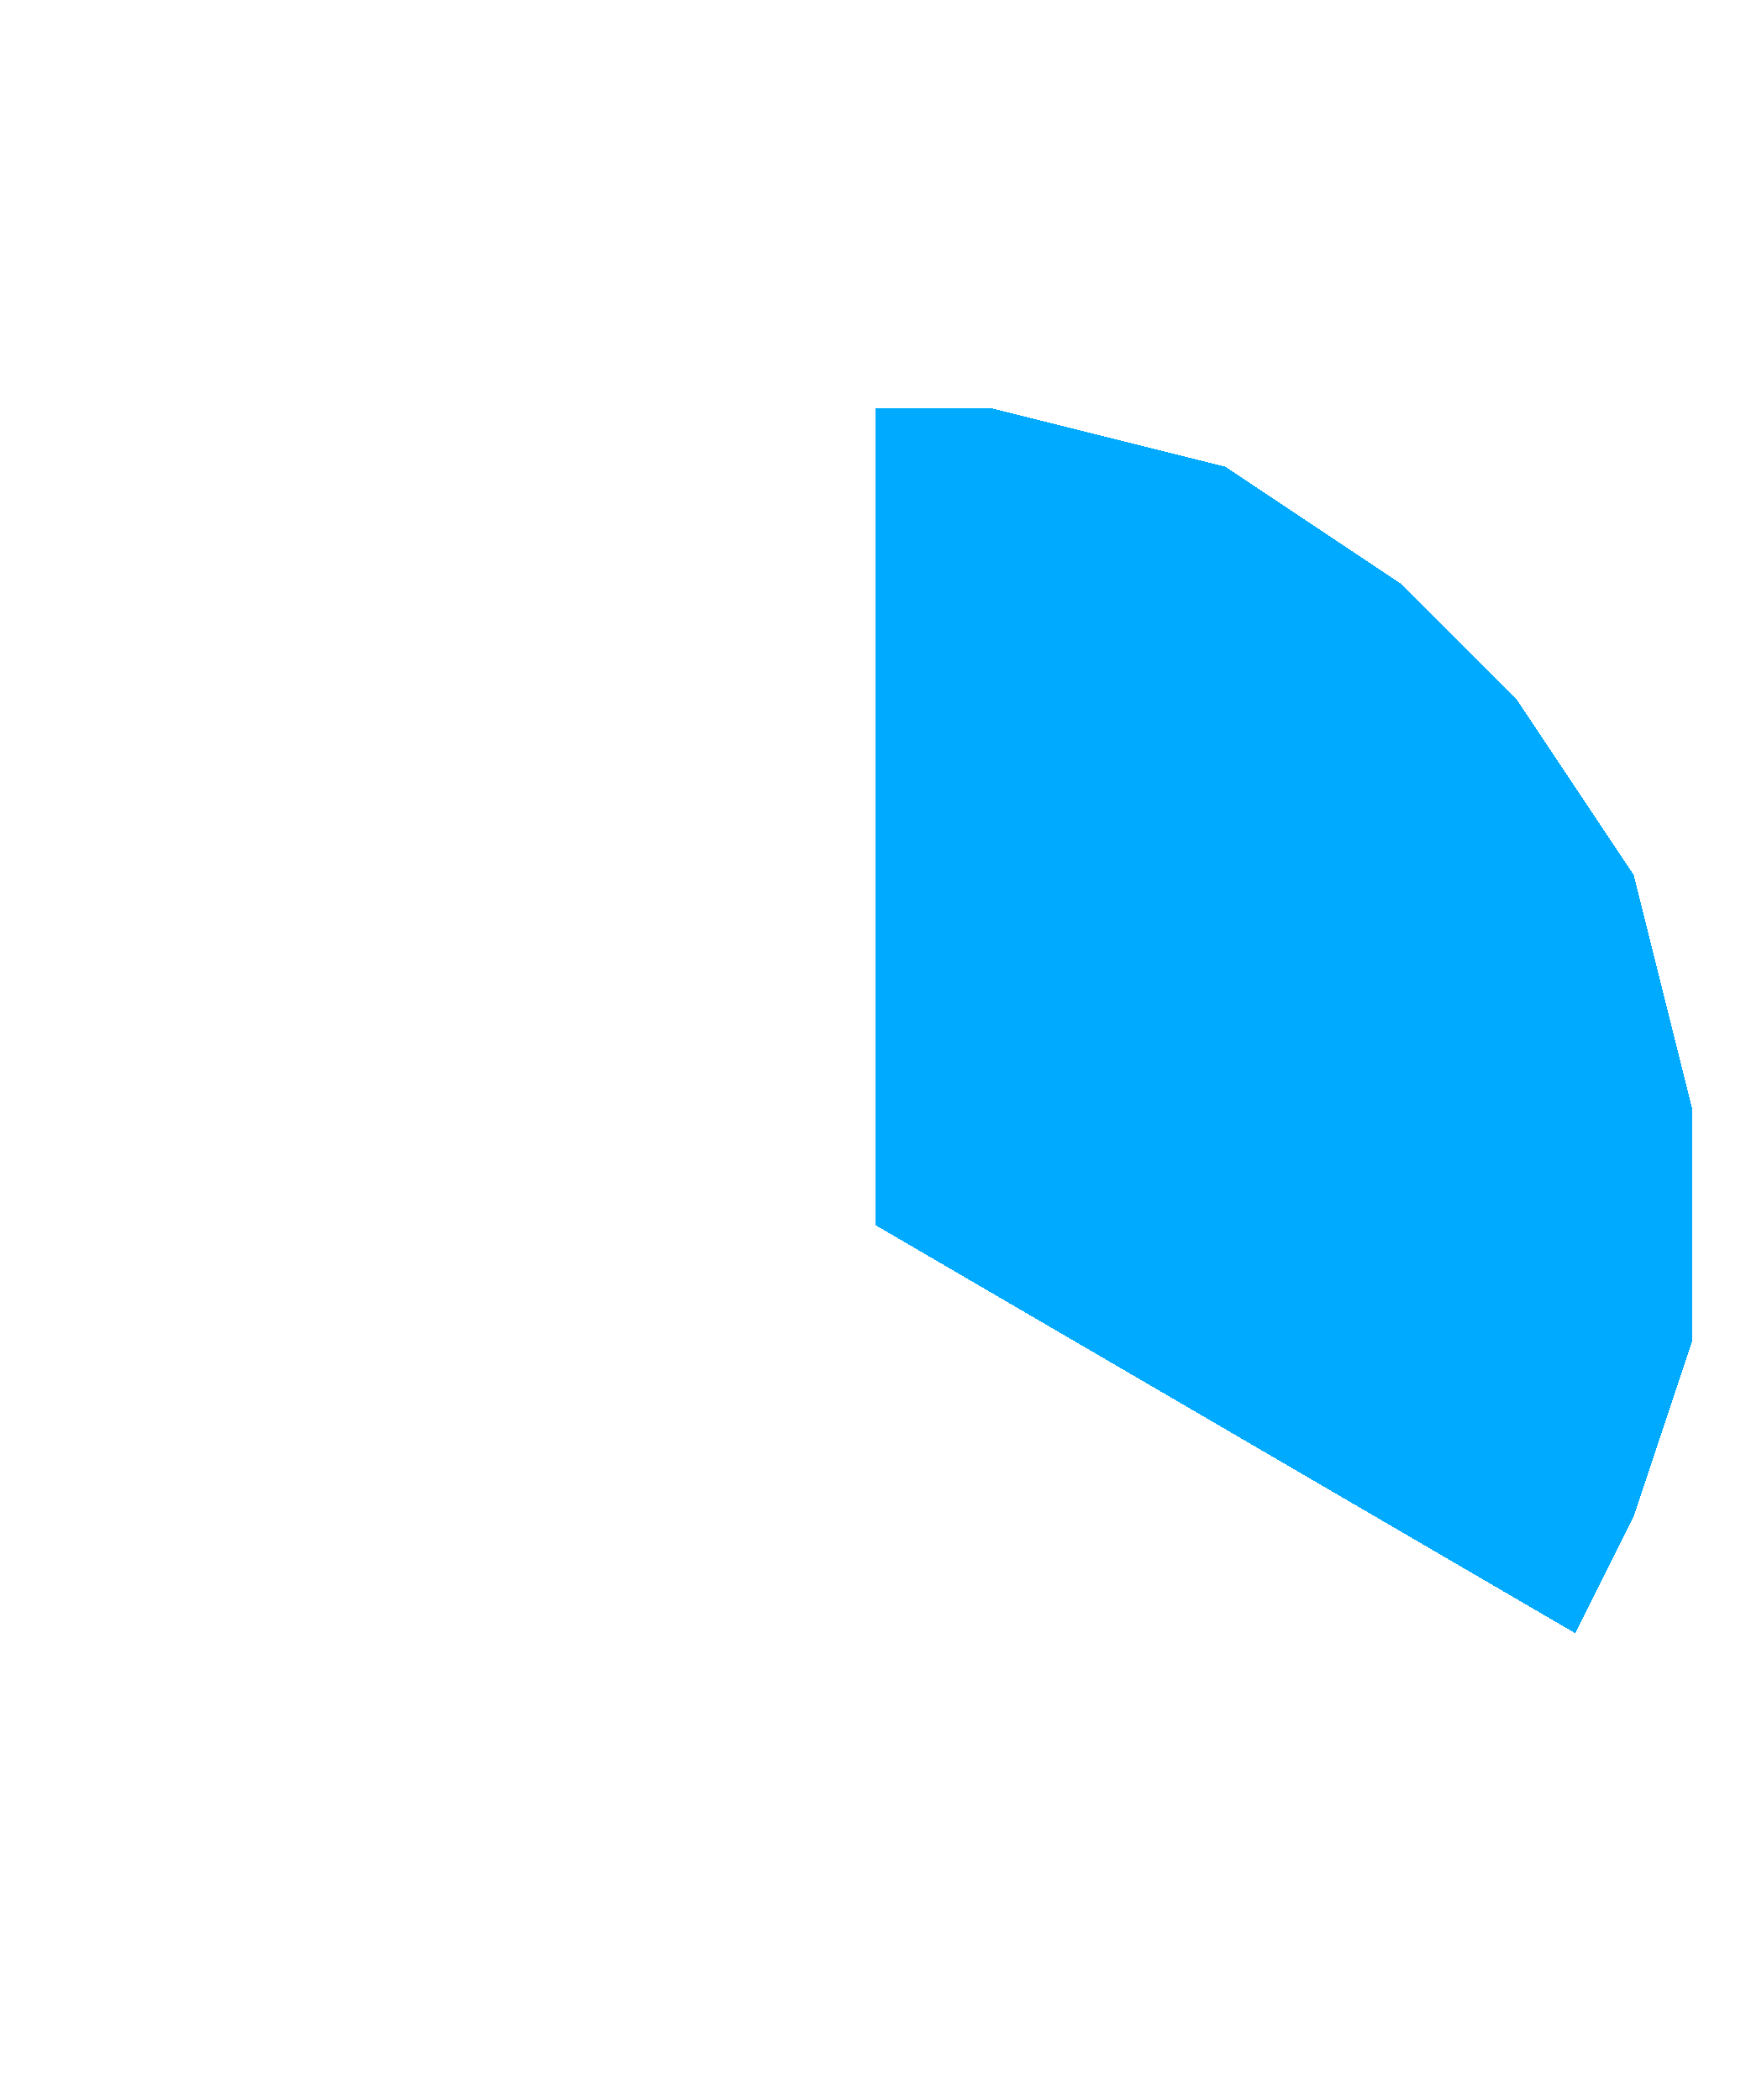
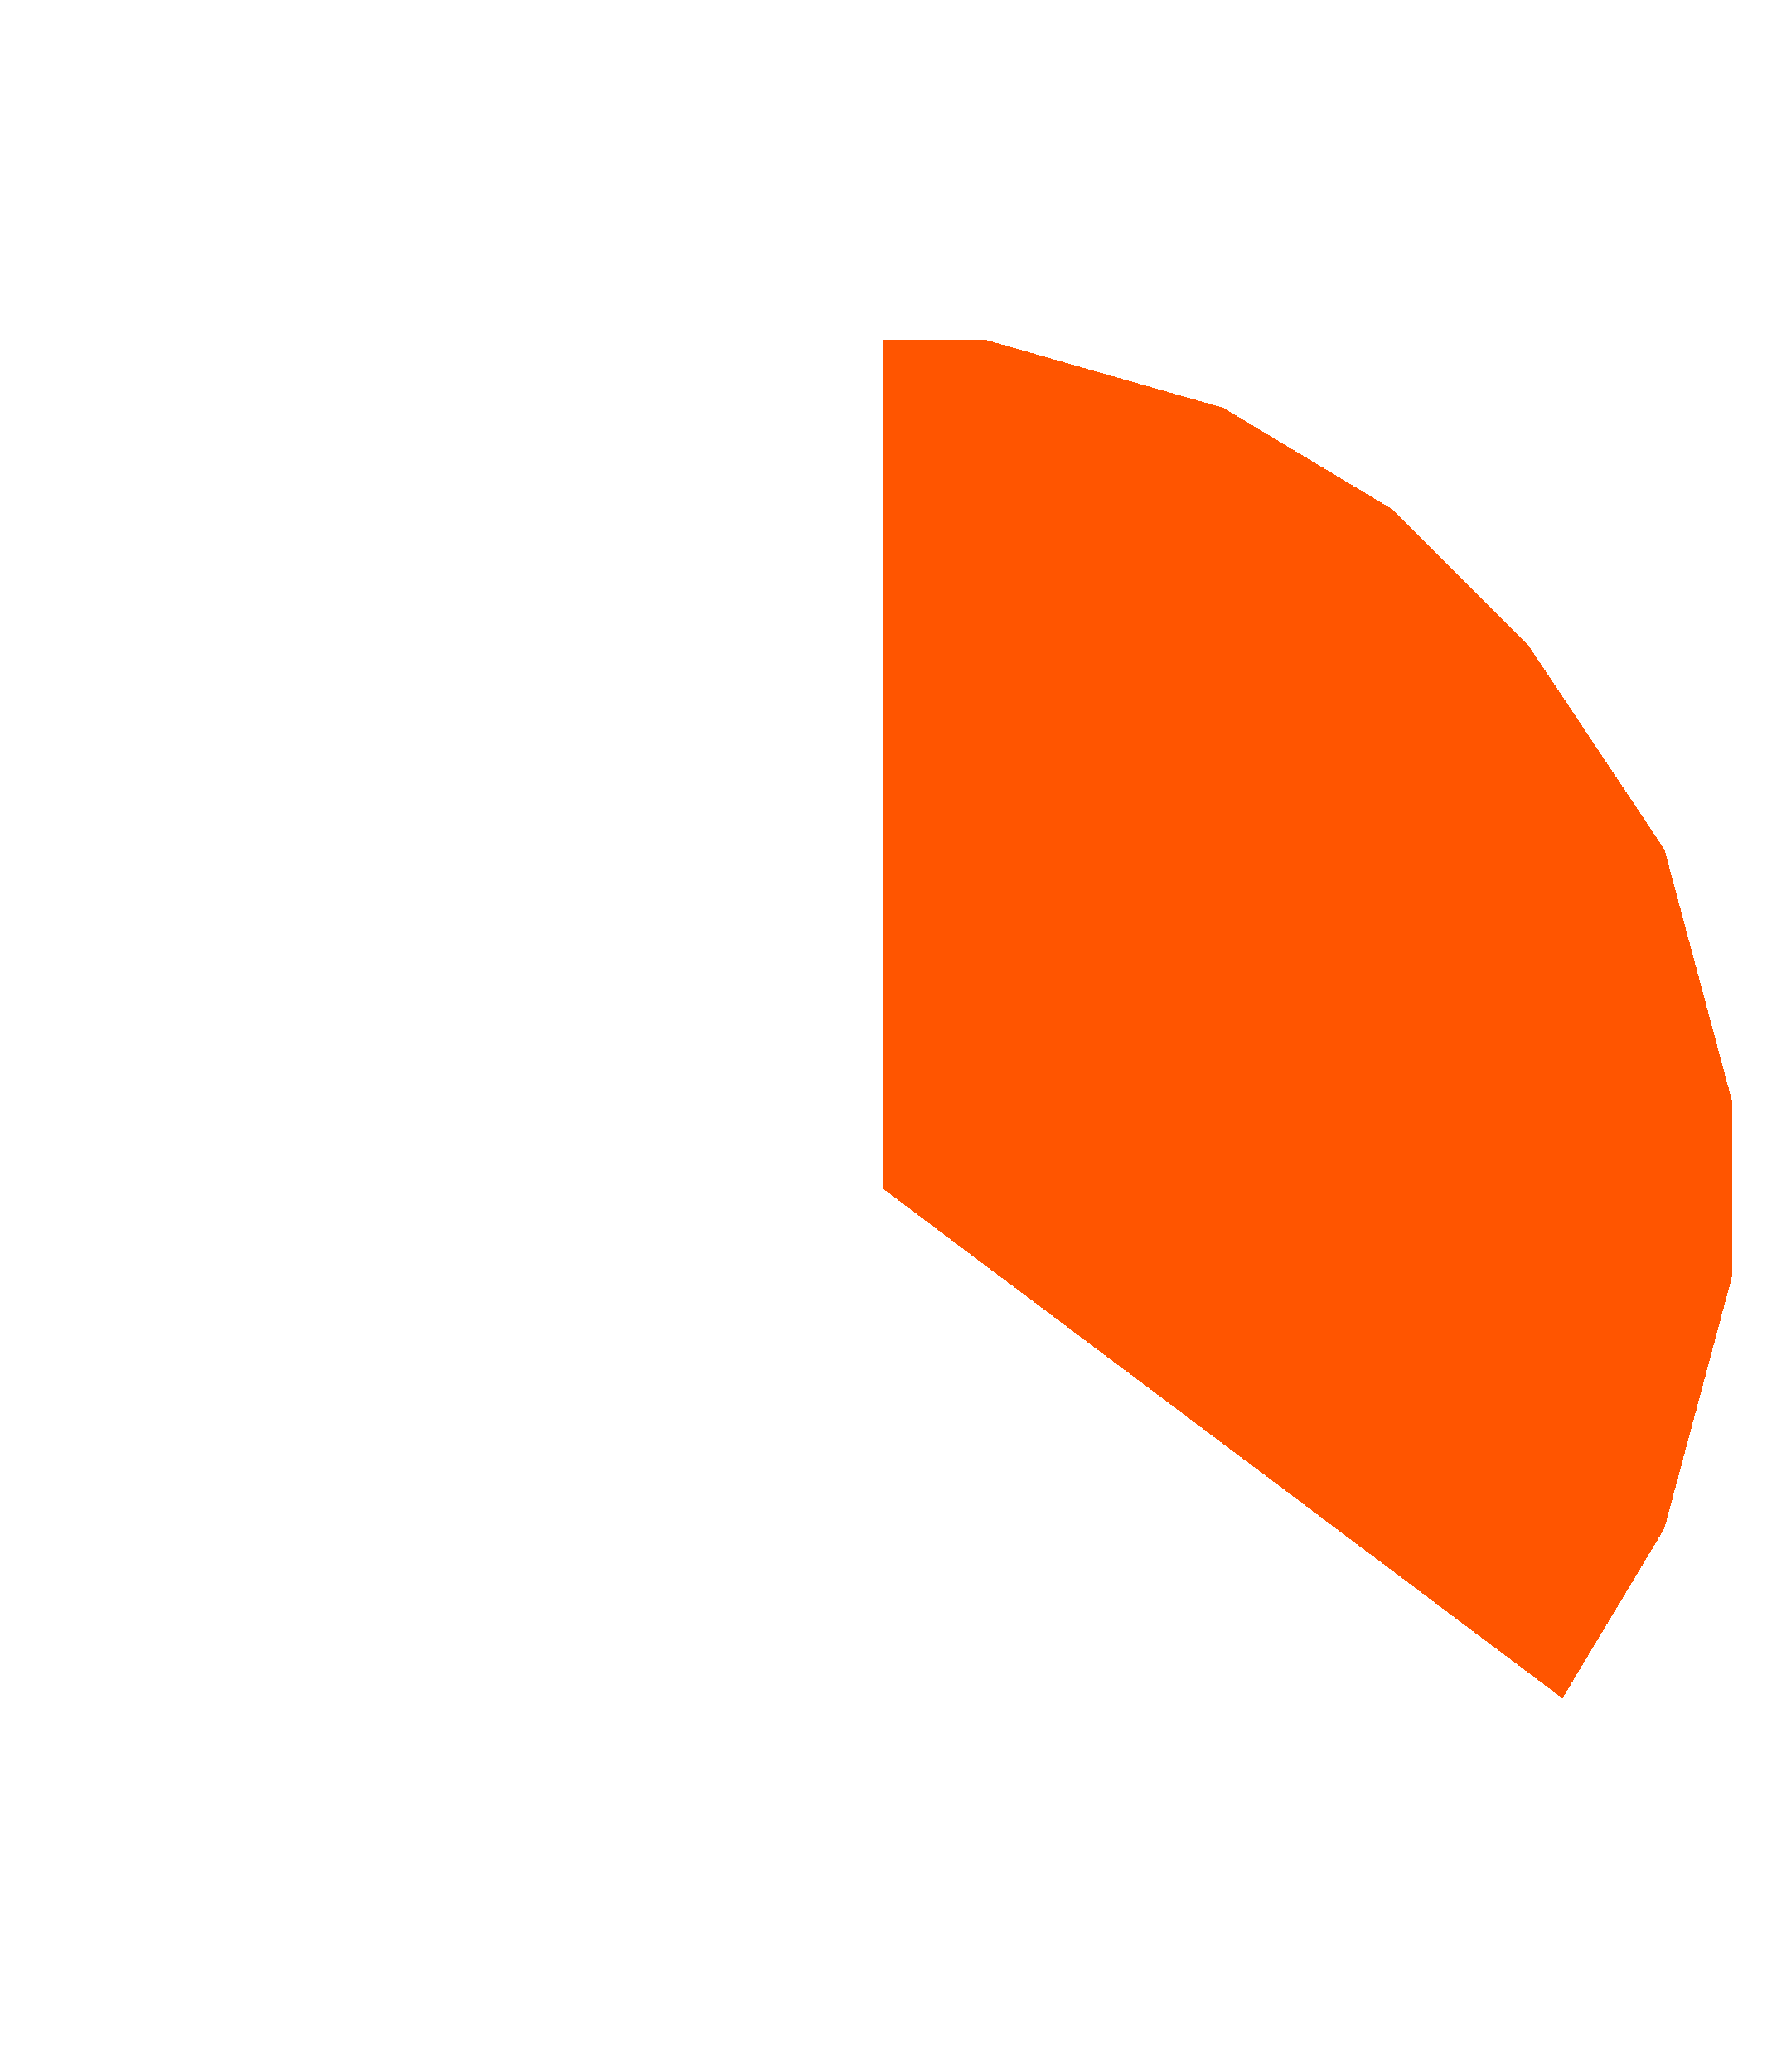
- <svg xmlns="http://www.w3.org/2000/svg" width="30" height="36" viewBox="0 0 30 36" id="svg2" version="1.1" style="shape-rendering:crispEdges">
+ <svg xmlns="http://www.w3.org/2000/svg" width="52" height="61" viewBox="0 0 52 61" id="svg2" version="1.1" style="shape-rendering:crispEdges">
  <defs id="defs4" />
-   <g id="layer1" transform="translate(-0.2369458,-1015.967)">
-     <path style="fill:#00aaff;fill-opacity:1;fill-rule:evenodd;stroke:none;stroke-width:1.4;stroke-linecap:butt;stroke-linejoin:miter;stroke-miterlimit:4;stroke-dasharray:none;stroke-opacity:1;shape-rendering:crispEdges" d="m 27.237,1043.967 1,-2 1,-3 0,-2 0,-2 -1,-4 -2,-3 -2,-2 -3,-2 -4,-1 -2,0 0,14 z" id="path3802" />
-     <path style="fill:none;fill-rule:evenodd;stroke:#000000;stroke-width:0;stroke-linecap:butt;stroke-linejoin:miter;stroke-miterlimit:4;stroke-dasharray:none;stroke-opacity:1" d="m 3.237,1013.967 23,25" id="path3279" />
+   <g id="layer1" transform="translate(11.01306,-996.9673)">
+     <path id="path3802-9" d="m 34.987,1046.967 3,-5 2,-7.449 0,-5.102 -2,-7.449 -4,-6 -4,-4 -5,-3 -7,-2 -3,0 0,25 z" style="fill:#ff5500;fill-opacity:1;fill-rule:evenodd;stroke:none;stroke-width:2;stroke-linecap:butt;stroke-linejoin:miter;stroke-miterlimit:4;stroke-dasharray:none;stroke-opacity:1;shape-rendering:crispEdges" />
  </g>
</svg>
